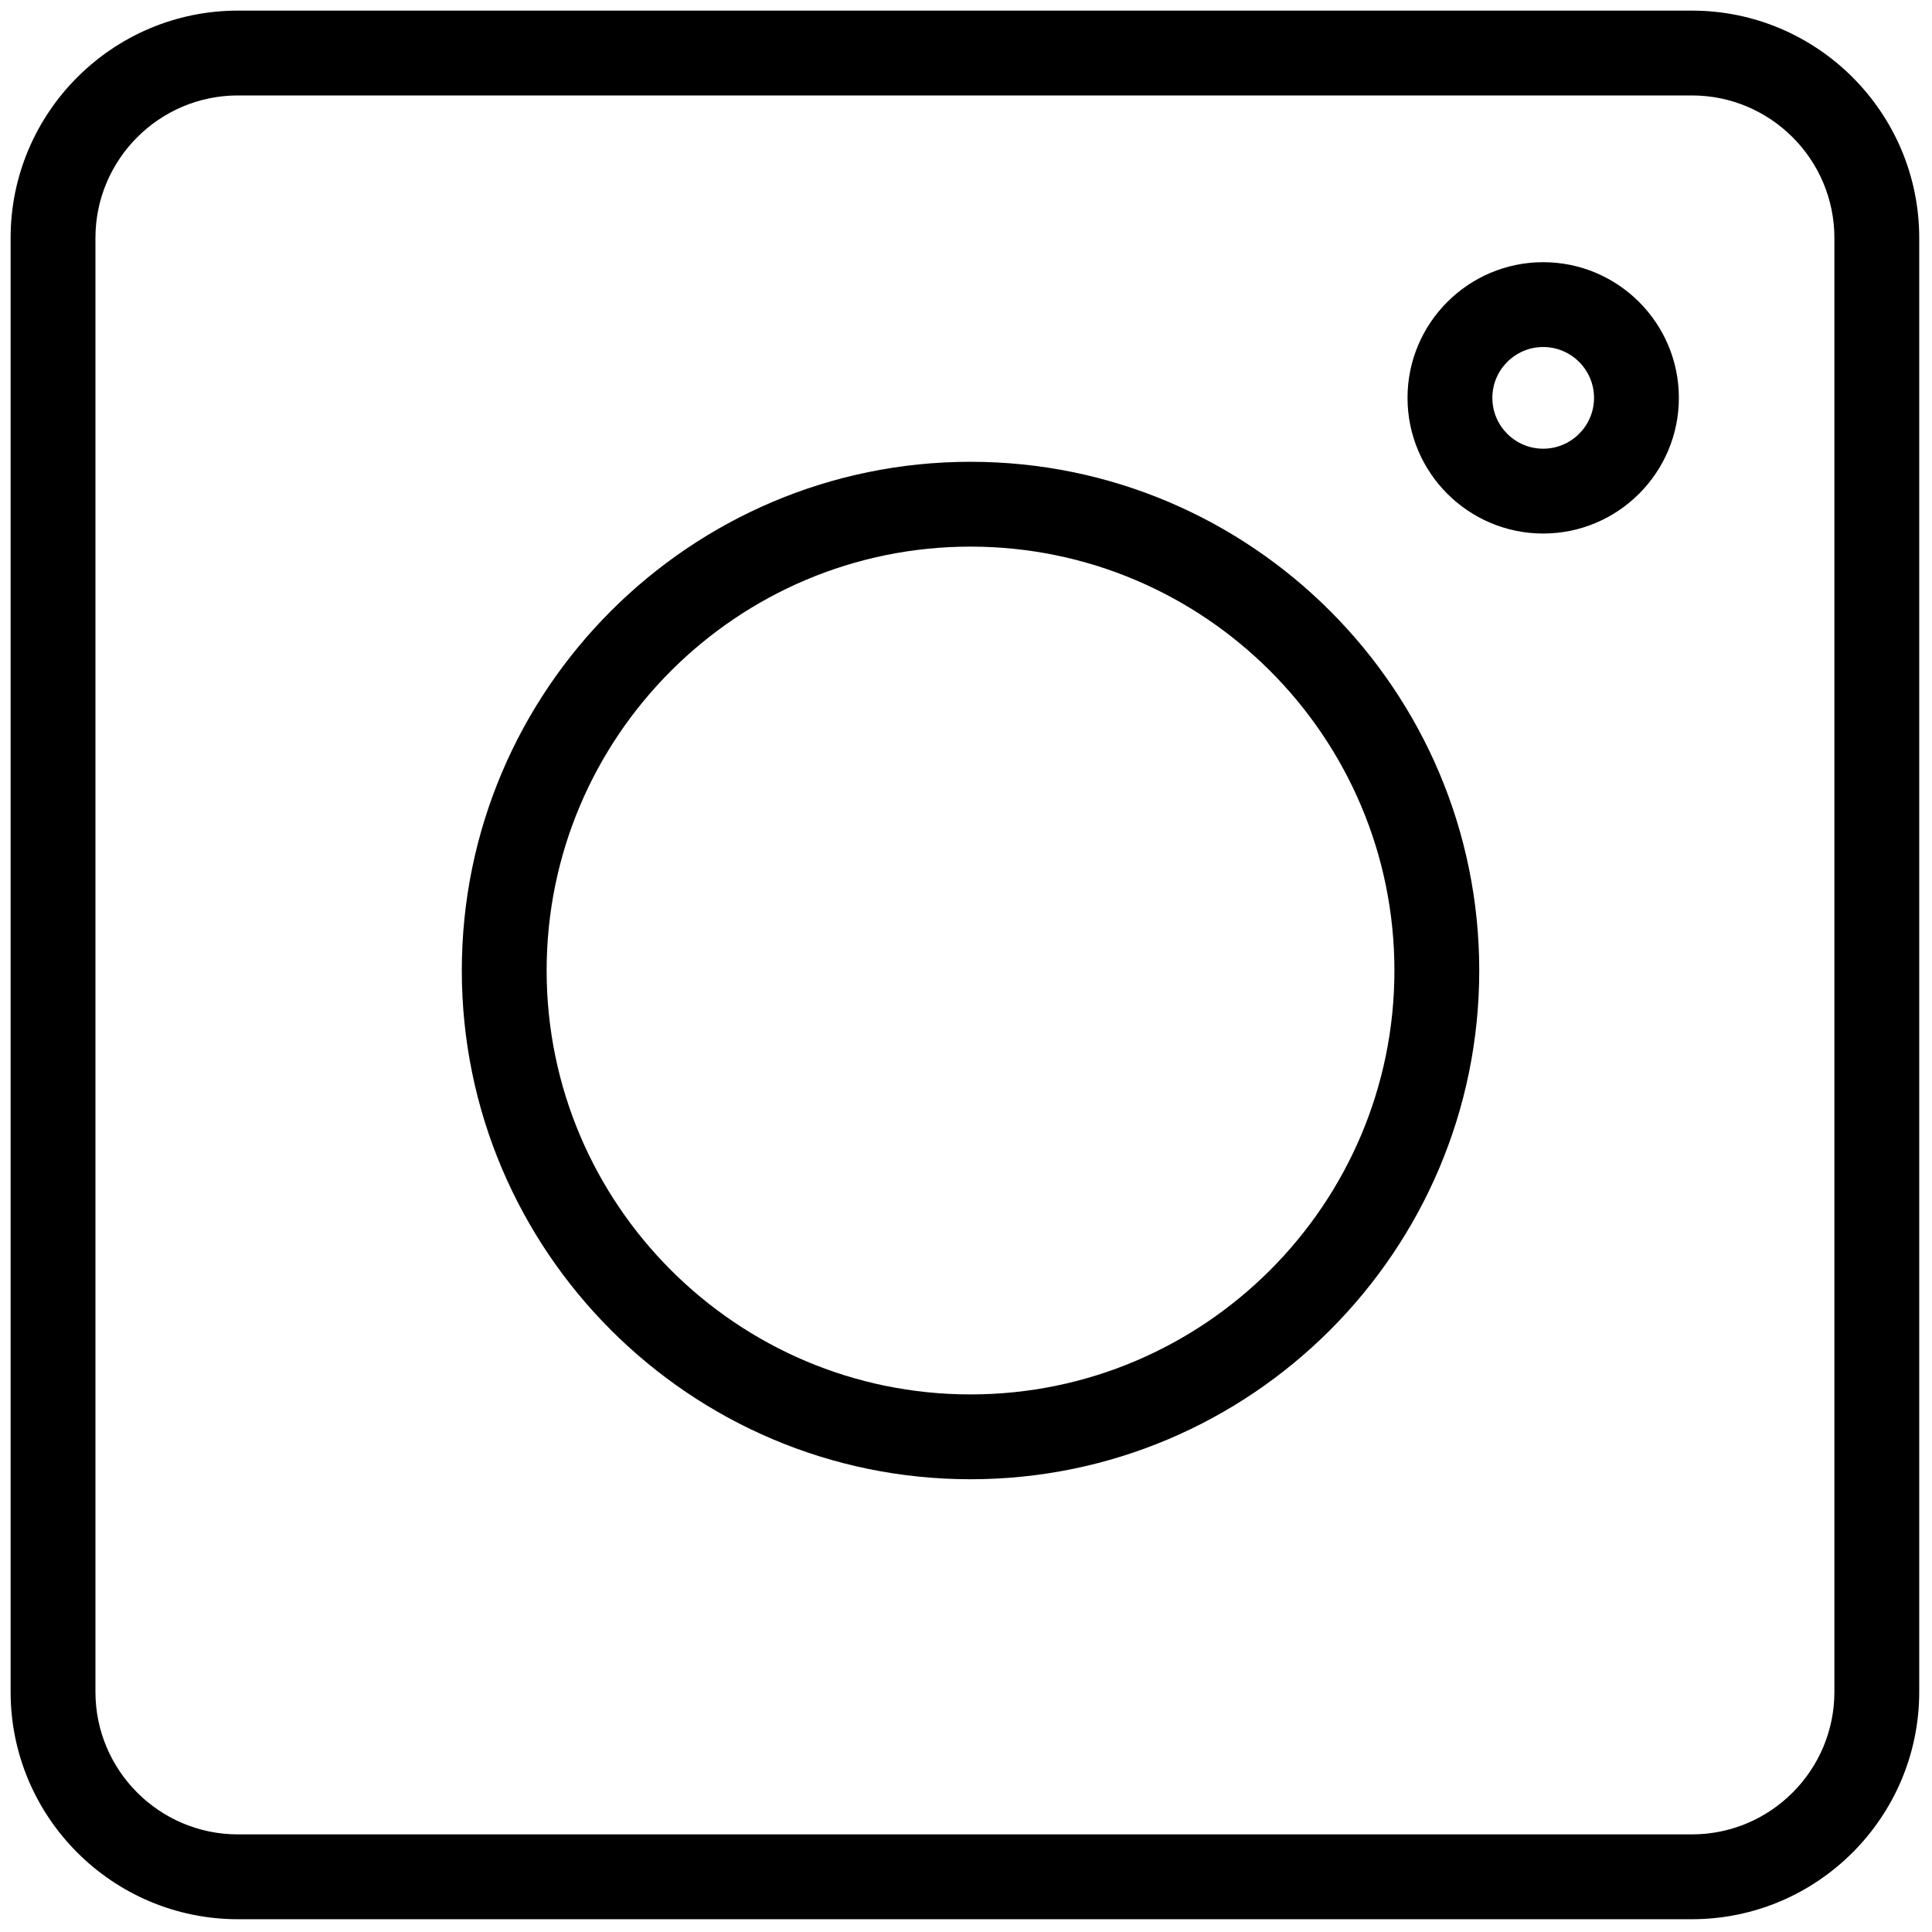
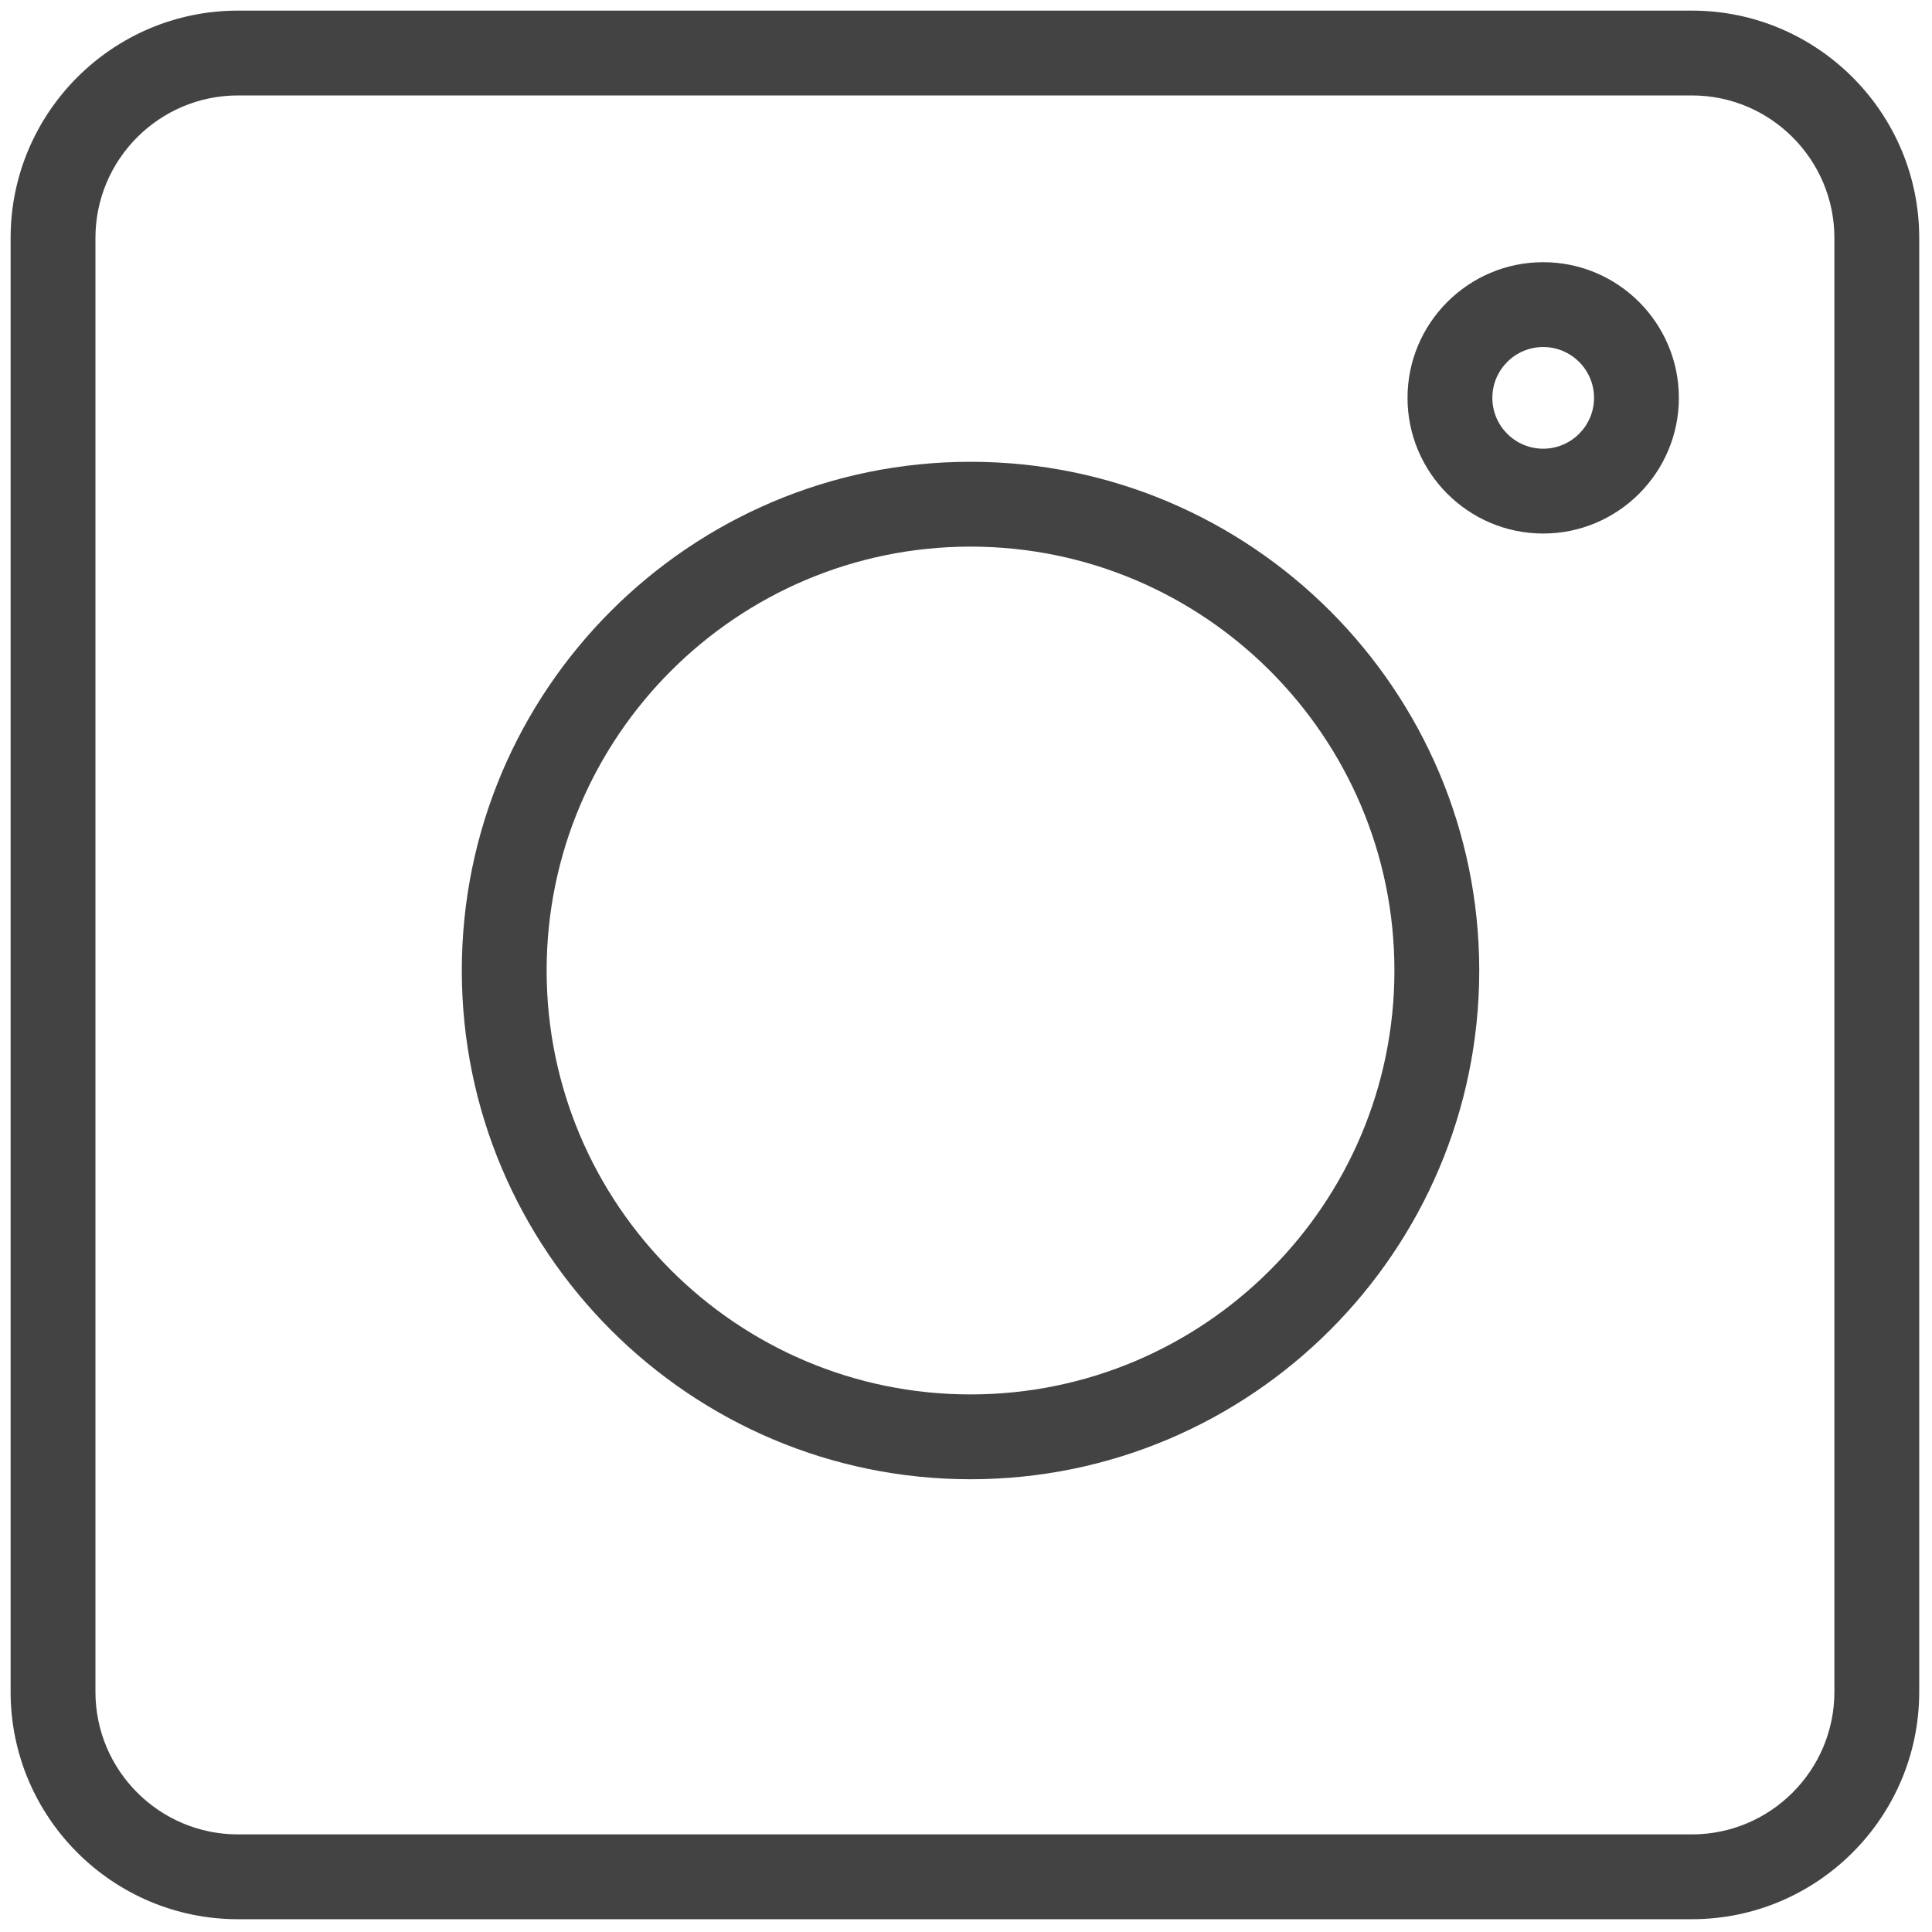
<svg xmlns="http://www.w3.org/2000/svg" version="1.1" width="256" height="256" viewBox="0 0 256 256" xml:space="preserve">
  <defs>
</defs>
  <g style="stroke: none; stroke-width: 0; stroke-dasharray: none; stroke-linecap: butt; stroke-linejoin: miter; stroke-miterlimit: 10; fill: none; fill-rule: nonzero; opacity: 1;" transform="translate(1.406593 1.406593) scale(2.81 2.81)">
-     <path d="M 72.268 24.658 c -3.527 0 -6.397 -2.87 -6.397 -6.397 c 0 -3.528 2.87 -6.398 6.397 -6.398 c 3.528 0 6.398 2.87 6.398 6.398 C 78.666 21.788 75.796 24.658 72.268 24.658 z M 72.268 15.863 c -1.322 0 -2.397 1.076 -2.397 2.398 c 0 1.322 1.075 2.397 2.397 2.397 s 2.398 -1.076 2.398 -2.397 C 74.666 16.938 73.59 15.863 72.268 15.863 z" style="stroke: none; stroke-width: 1; stroke-dasharray: none; stroke-linecap: butt; stroke-linejoin: miter; stroke-miterlimit: 10; fill: rgb(0,0,0); fill-rule: nonzero; opacity: 1;" transform=" matrix(1 0 0 1 0 0) " stroke-linecap="round" />
-     <path d="M 79.28 90 H 10.72 C 4.809 90 0 85.191 0 79.28 V 10.72 C 0 4.809 4.809 0 10.72 0 H 79.28 C 85.191 0 90 4.809 90 10.72 V 79.28 C 90 85.191 85.191 90 79.28 90 z M 10.72 4 C 7.015 4 4 7.015 4 10.72 V 79.28 C 4 82.985 7.015 86 10.72 86 H 79.28 c 3.705 0 6.72 -3.015 6.72 -6.72 V 10.72 C 86 7.015 82.985 4 79.28 4 H 10.72 z" style="stroke: none; stroke-width: 1; stroke-dasharray: none; stroke-linecap: butt; stroke-linejoin: miter; stroke-miterlimit: 10; fill: rgb(0,0,0); fill-rule: nonzero; opacity: 1;" transform=" matrix(1 0 0 1 0 0) " stroke-linecap="round" />
-     <path d="M 45.265 69.253 c -13.228 0 -23.989 -10.762 -23.989 -23.989 c 0 -13.228 10.761 -23.989 23.989 -23.989 s 23.988 10.761 23.988 23.989 C 69.253 58.491 58.492 69.253 45.265 69.253 z M 45.265 25.275 c -11.022 0 -19.989 8.967 -19.989 19.989 s 8.967 19.989 19.989 19.989 c 11.021 0 19.988 -8.967 19.988 -19.989 S 56.286 25.275 45.265 25.275 z" style="stroke: none; stroke-width: 1; stroke-dasharray: none; stroke-linecap: butt; stroke-linejoin: miter; stroke-miterlimit: 10; fill: rgb(0,0,0); fill-rule: nonzero; opacity: 1;" transform=" matrix(1 0 0 1 0 0) " stroke-linecap="round" />
+     <path d="M 72.268 24.658 c -3.527 0 -6.397 -2.87 -6.397 -6.397 c 0 -3.528 2.87 -6.398 6.397 -6.398 c 3.528 0 6.398 2.87 6.398 6.398 C 78.666 21.788 75.796 24.658 72.268 24.658 z M 72.268 15.863 c -1.322 0 -2.397 1.076 -2.397 2.398 c 0 1.322 1.075 2.397 2.397 2.397 s 2.398 -1.076 2.398 -2.397 C 74.666 16.938 73.59 15.863 72.268 15.863 z" style="stroke: none; stroke-width: 1; stroke-dasharray: none; stroke-linecap: butt; stroke-linejoin: miter; stroke-miterlimit: 10; fill: #434343; fill-rule: nonzero; opacity: 1;" transform=" matrix(1 0 0 1 0 0) " stroke-linecap="round" />
+     <path d="M 79.28 90 H 10.72 C 4.809 90 0 85.191 0 79.28 V 10.72 C 0 4.809 4.809 0 10.72 0 H 79.28 C 85.191 0 90 4.809 90 10.72 V 79.28 C 90 85.191 85.191 90 79.28 90 z M 10.72 4 C 7.015 4 4 7.015 4 10.72 V 79.28 C 4 82.985 7.015 86 10.72 86 H 79.28 c 3.705 0 6.72 -3.015 6.72 -6.72 V 10.72 C 86 7.015 82.985 4 79.28 4 H 10.72 z" style="stroke: none; stroke-width: 1; stroke-dasharray: none; stroke-linecap: butt; stroke-linejoin: miter; stroke-miterlimit: 10; fill: #434343; fill-rule: nonzero; opacity: 1;" transform=" matrix(1 0 0 1 0 0) " stroke-linecap="round" />
+     <path d="M 45.265 69.253 c -13.228 0 -23.989 -10.762 -23.989 -23.989 c 0 -13.228 10.761 -23.989 23.989 -23.989 s 23.988 10.761 23.988 23.989 C 69.253 58.491 58.492 69.253 45.265 69.253 z M 45.265 25.275 c -11.022 0 -19.989 8.967 -19.989 19.989 s 8.967 19.989 19.989 19.989 c 11.021 0 19.988 -8.967 19.988 -19.989 S 56.286 25.275 45.265 25.275 z" style="stroke: none; stroke-width: 1; stroke-dasharray: none; stroke-linecap: butt; stroke-linejoin: miter; stroke-miterlimit: 10; fill: #434343; fill-rule: nonzero; opacity: 1;" transform=" matrix(1 0 0 1 0 0) " stroke-linecap="round" />
  </g>
</svg>
